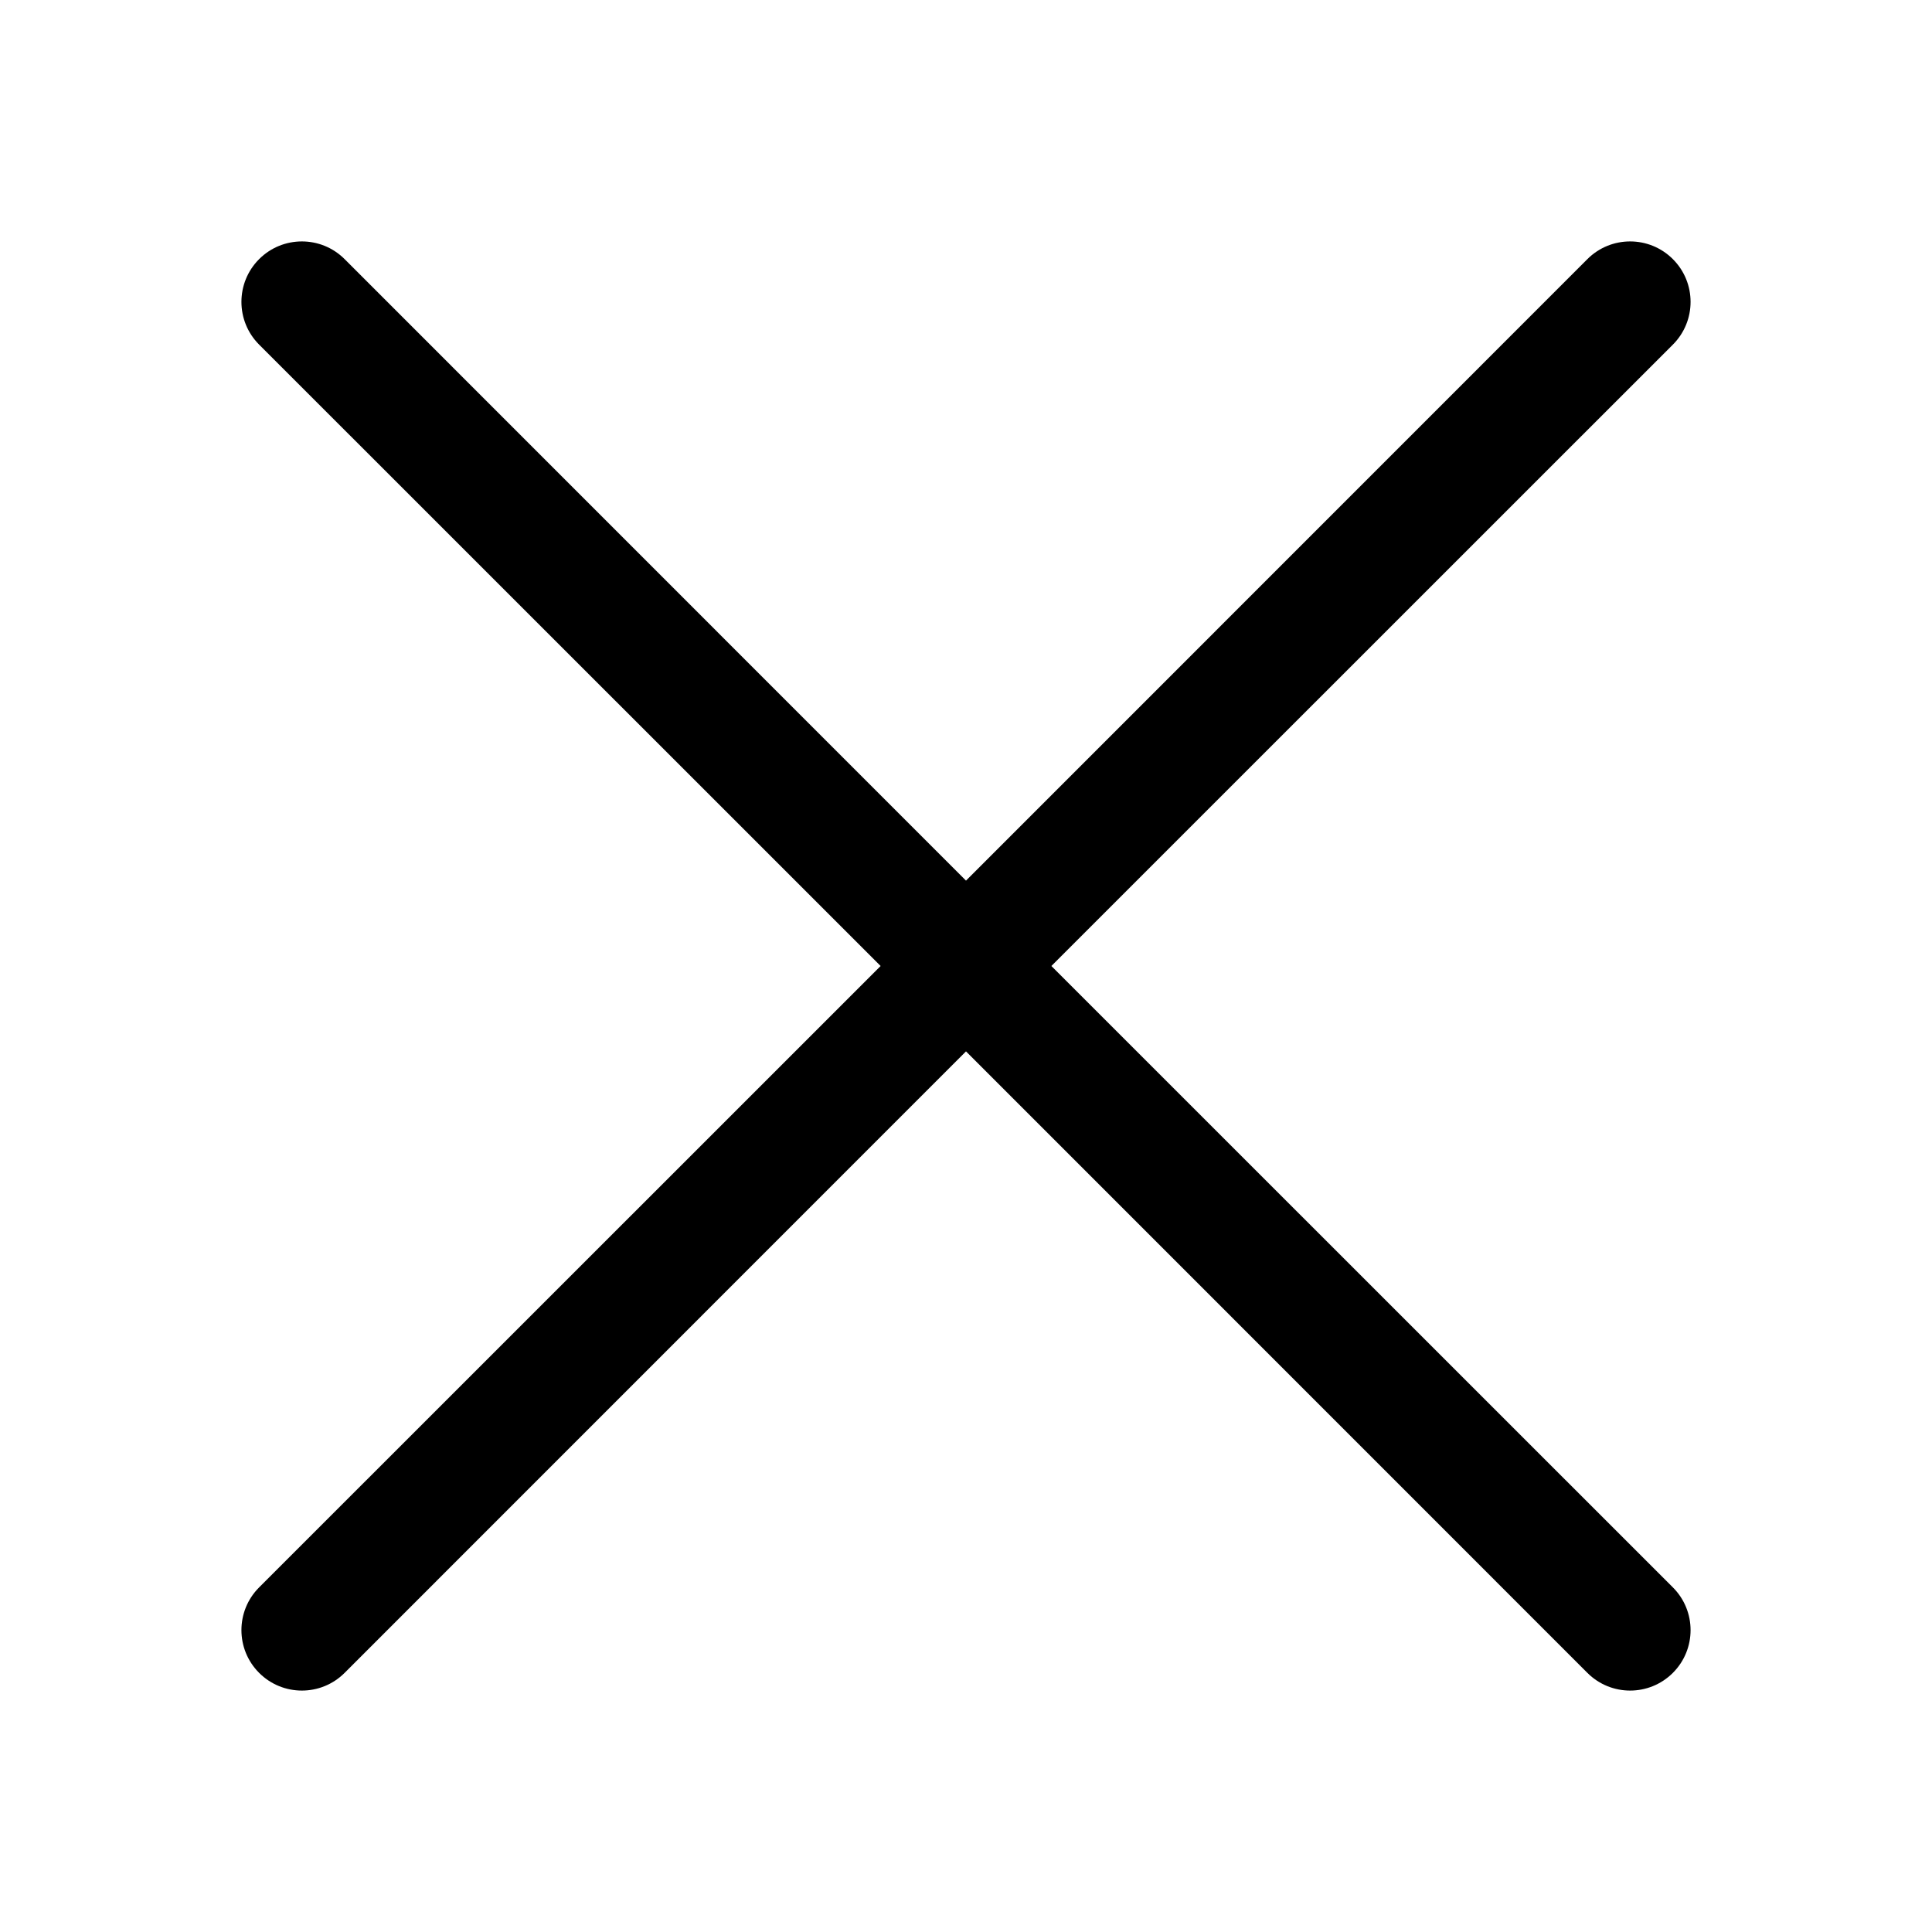
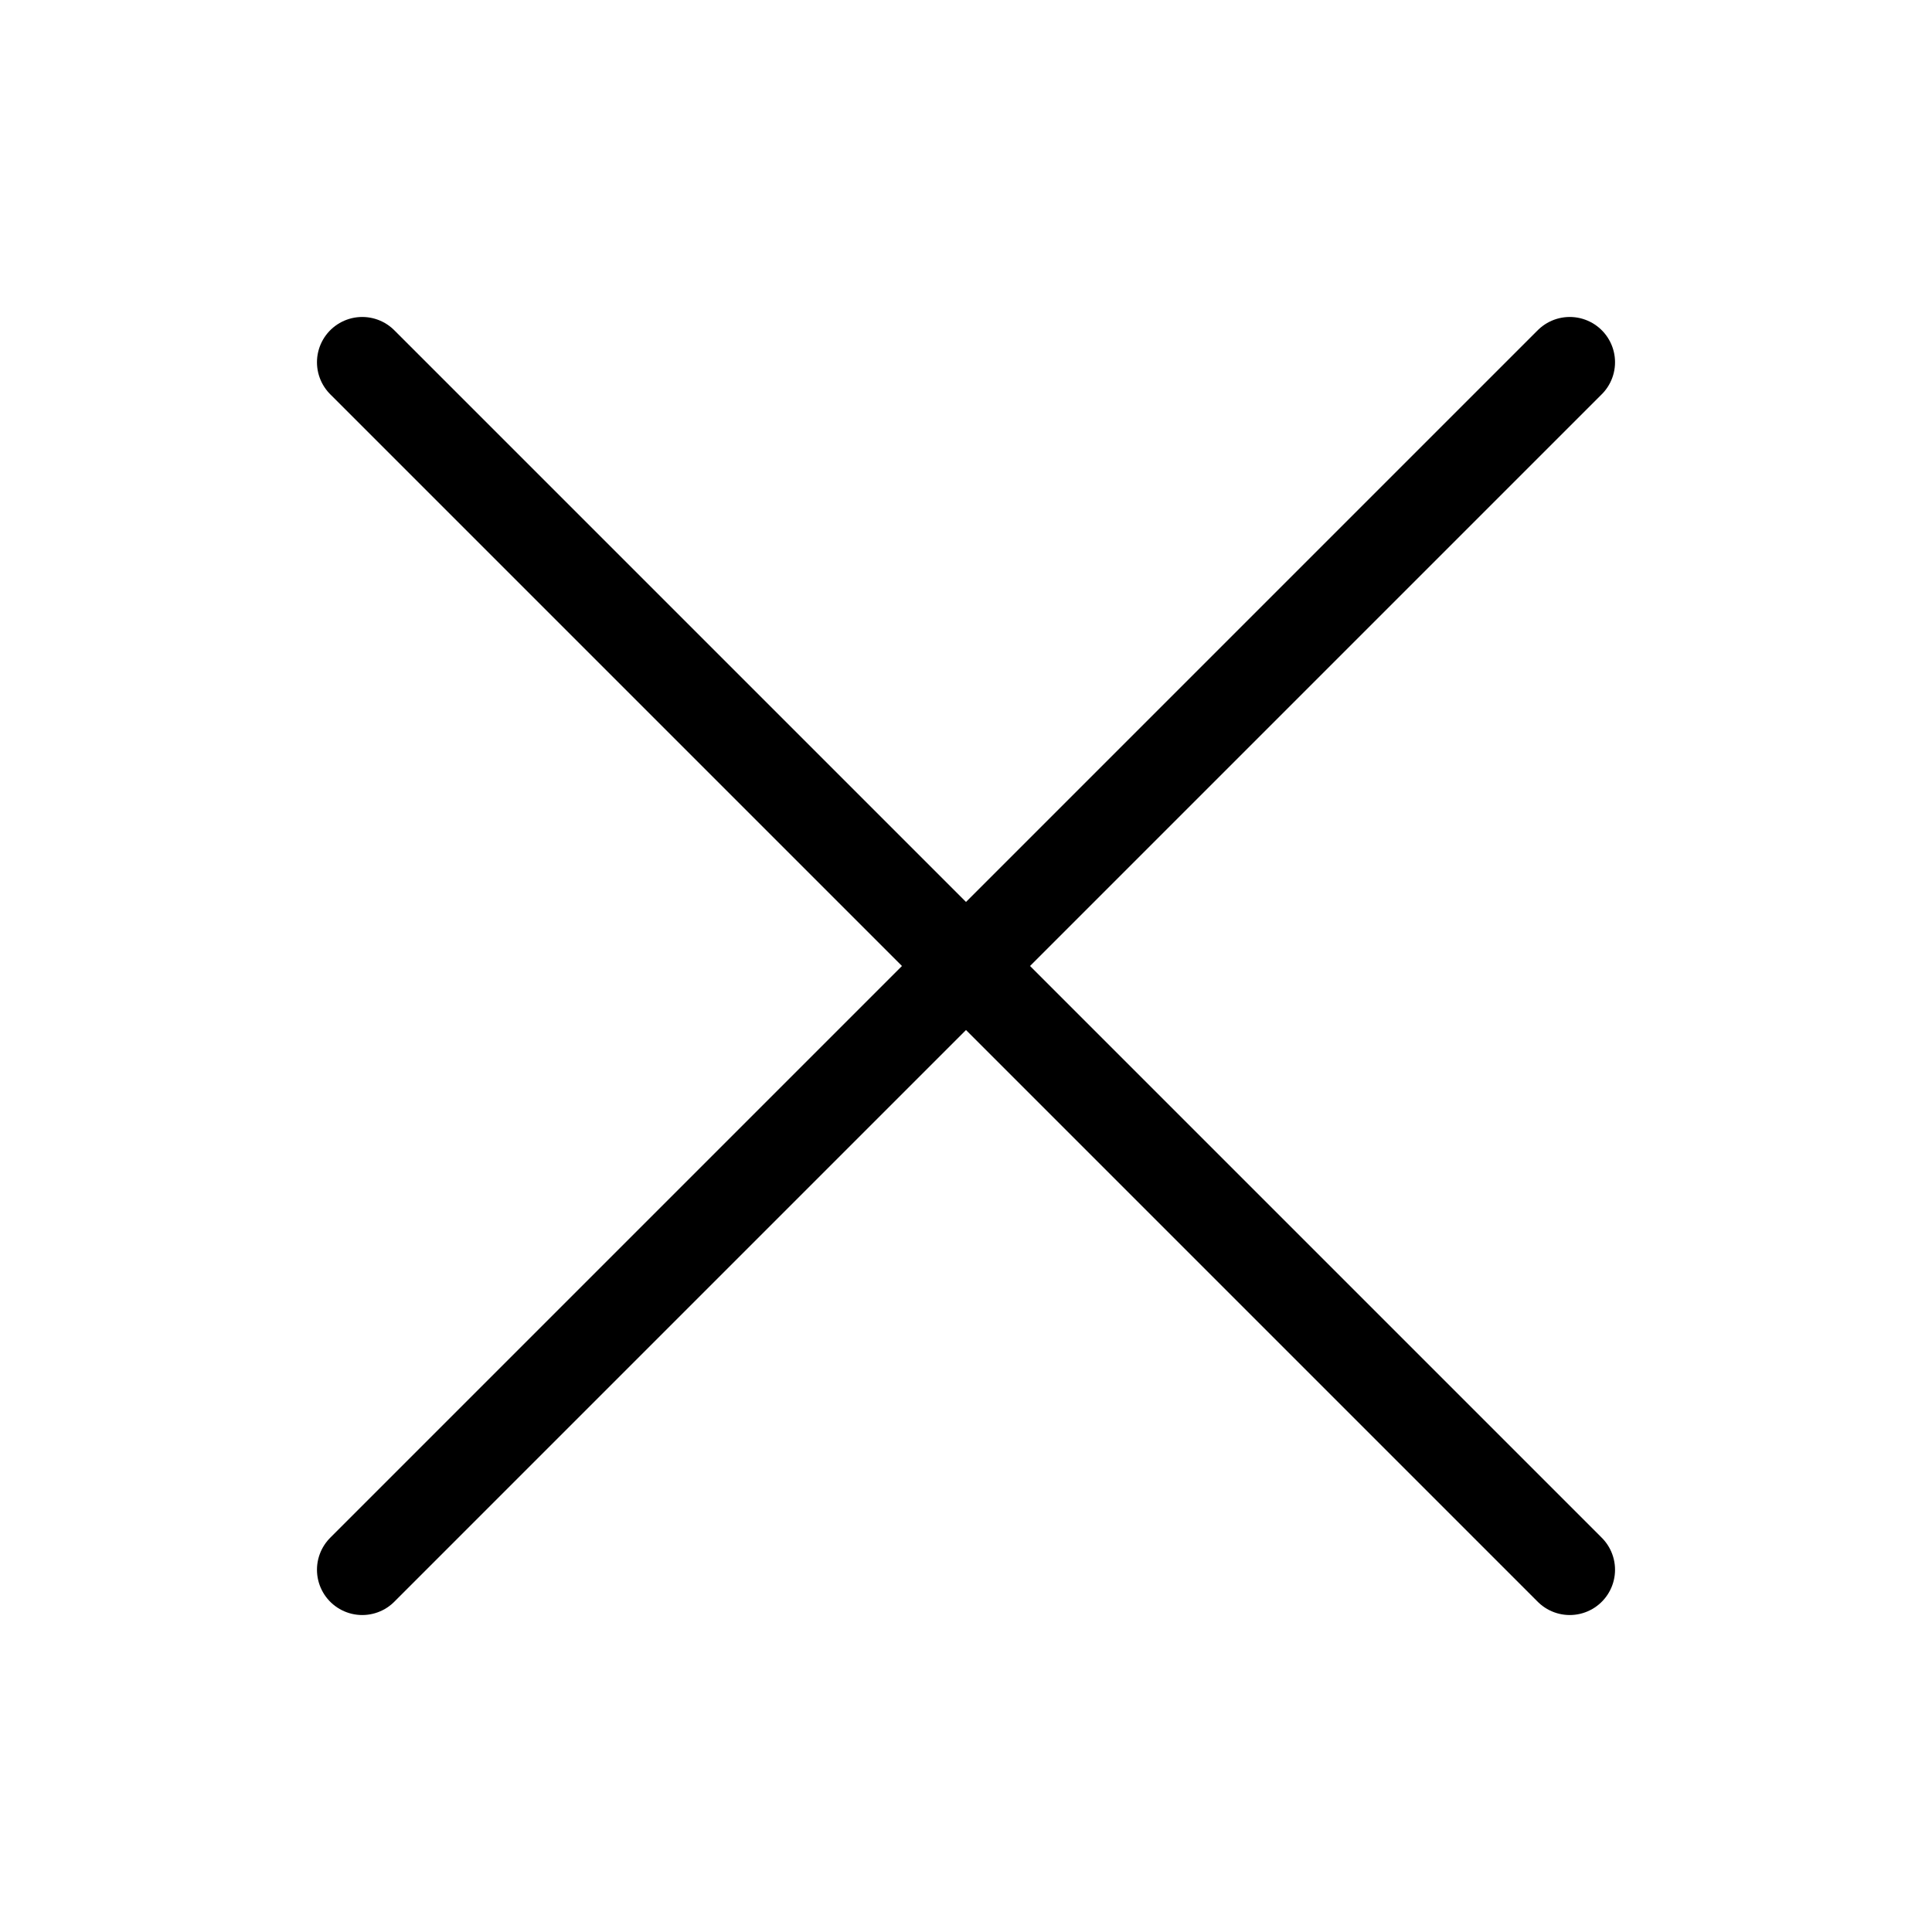
- <svg xmlns="http://www.w3.org/2000/svg" width="16" height="16" fill="currentColor" class="bi bi-x-lg" viewBox="0 0 16 16">
-   <path d="M2.146 2.854a.5.5 0 1 1 .708-.708L8 7.293l5.146-5.147a.5.5 0 0 1 .708.708L8.707 8l5.147 5.146a.5.5 0 0 1-.708.708L8 8.707l-5.146 5.147a.5.5 0 0 1-.708-.708L7.293 8z" />
+ <svg xmlns="http://www.w3.org/2000/svg" width="16" height="16" viewBox="0 0 16 16" aria-hidden="true">
+   <path fill="none" stroke="#000" stroke-width="0.75" stroke-linecap="round" d="M3 3l10 10M13 3L3 13" />
</svg>
